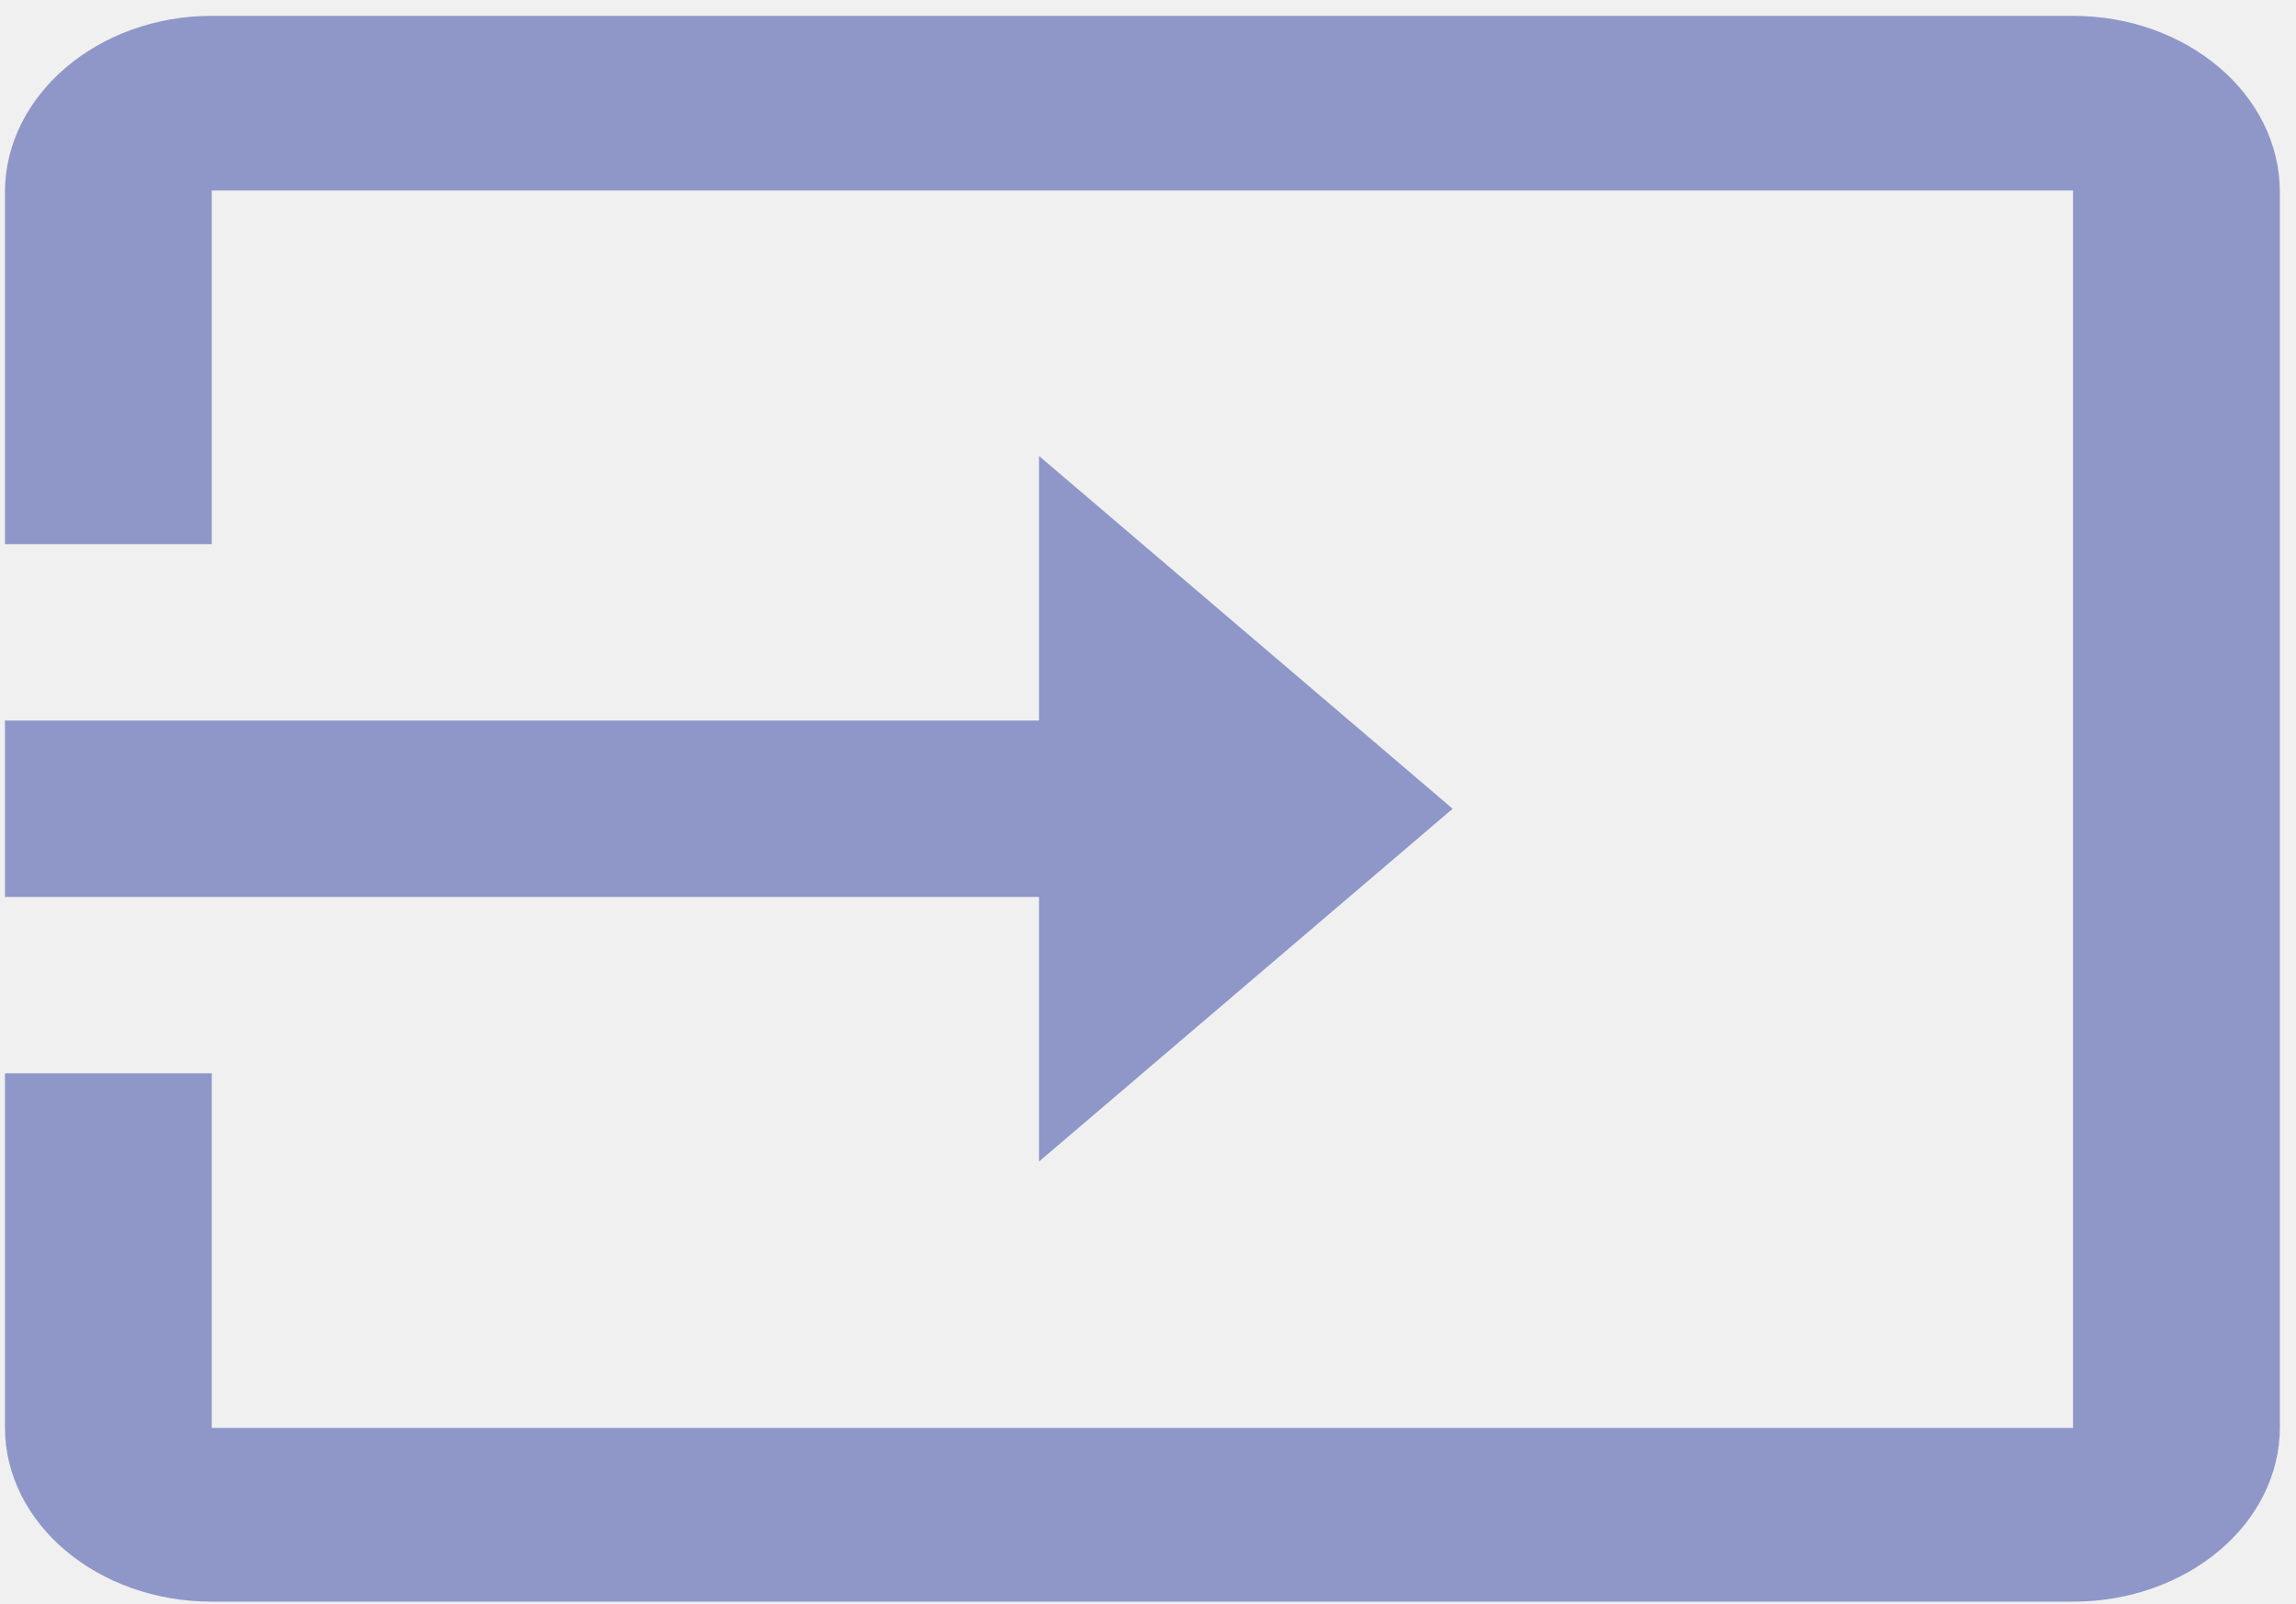
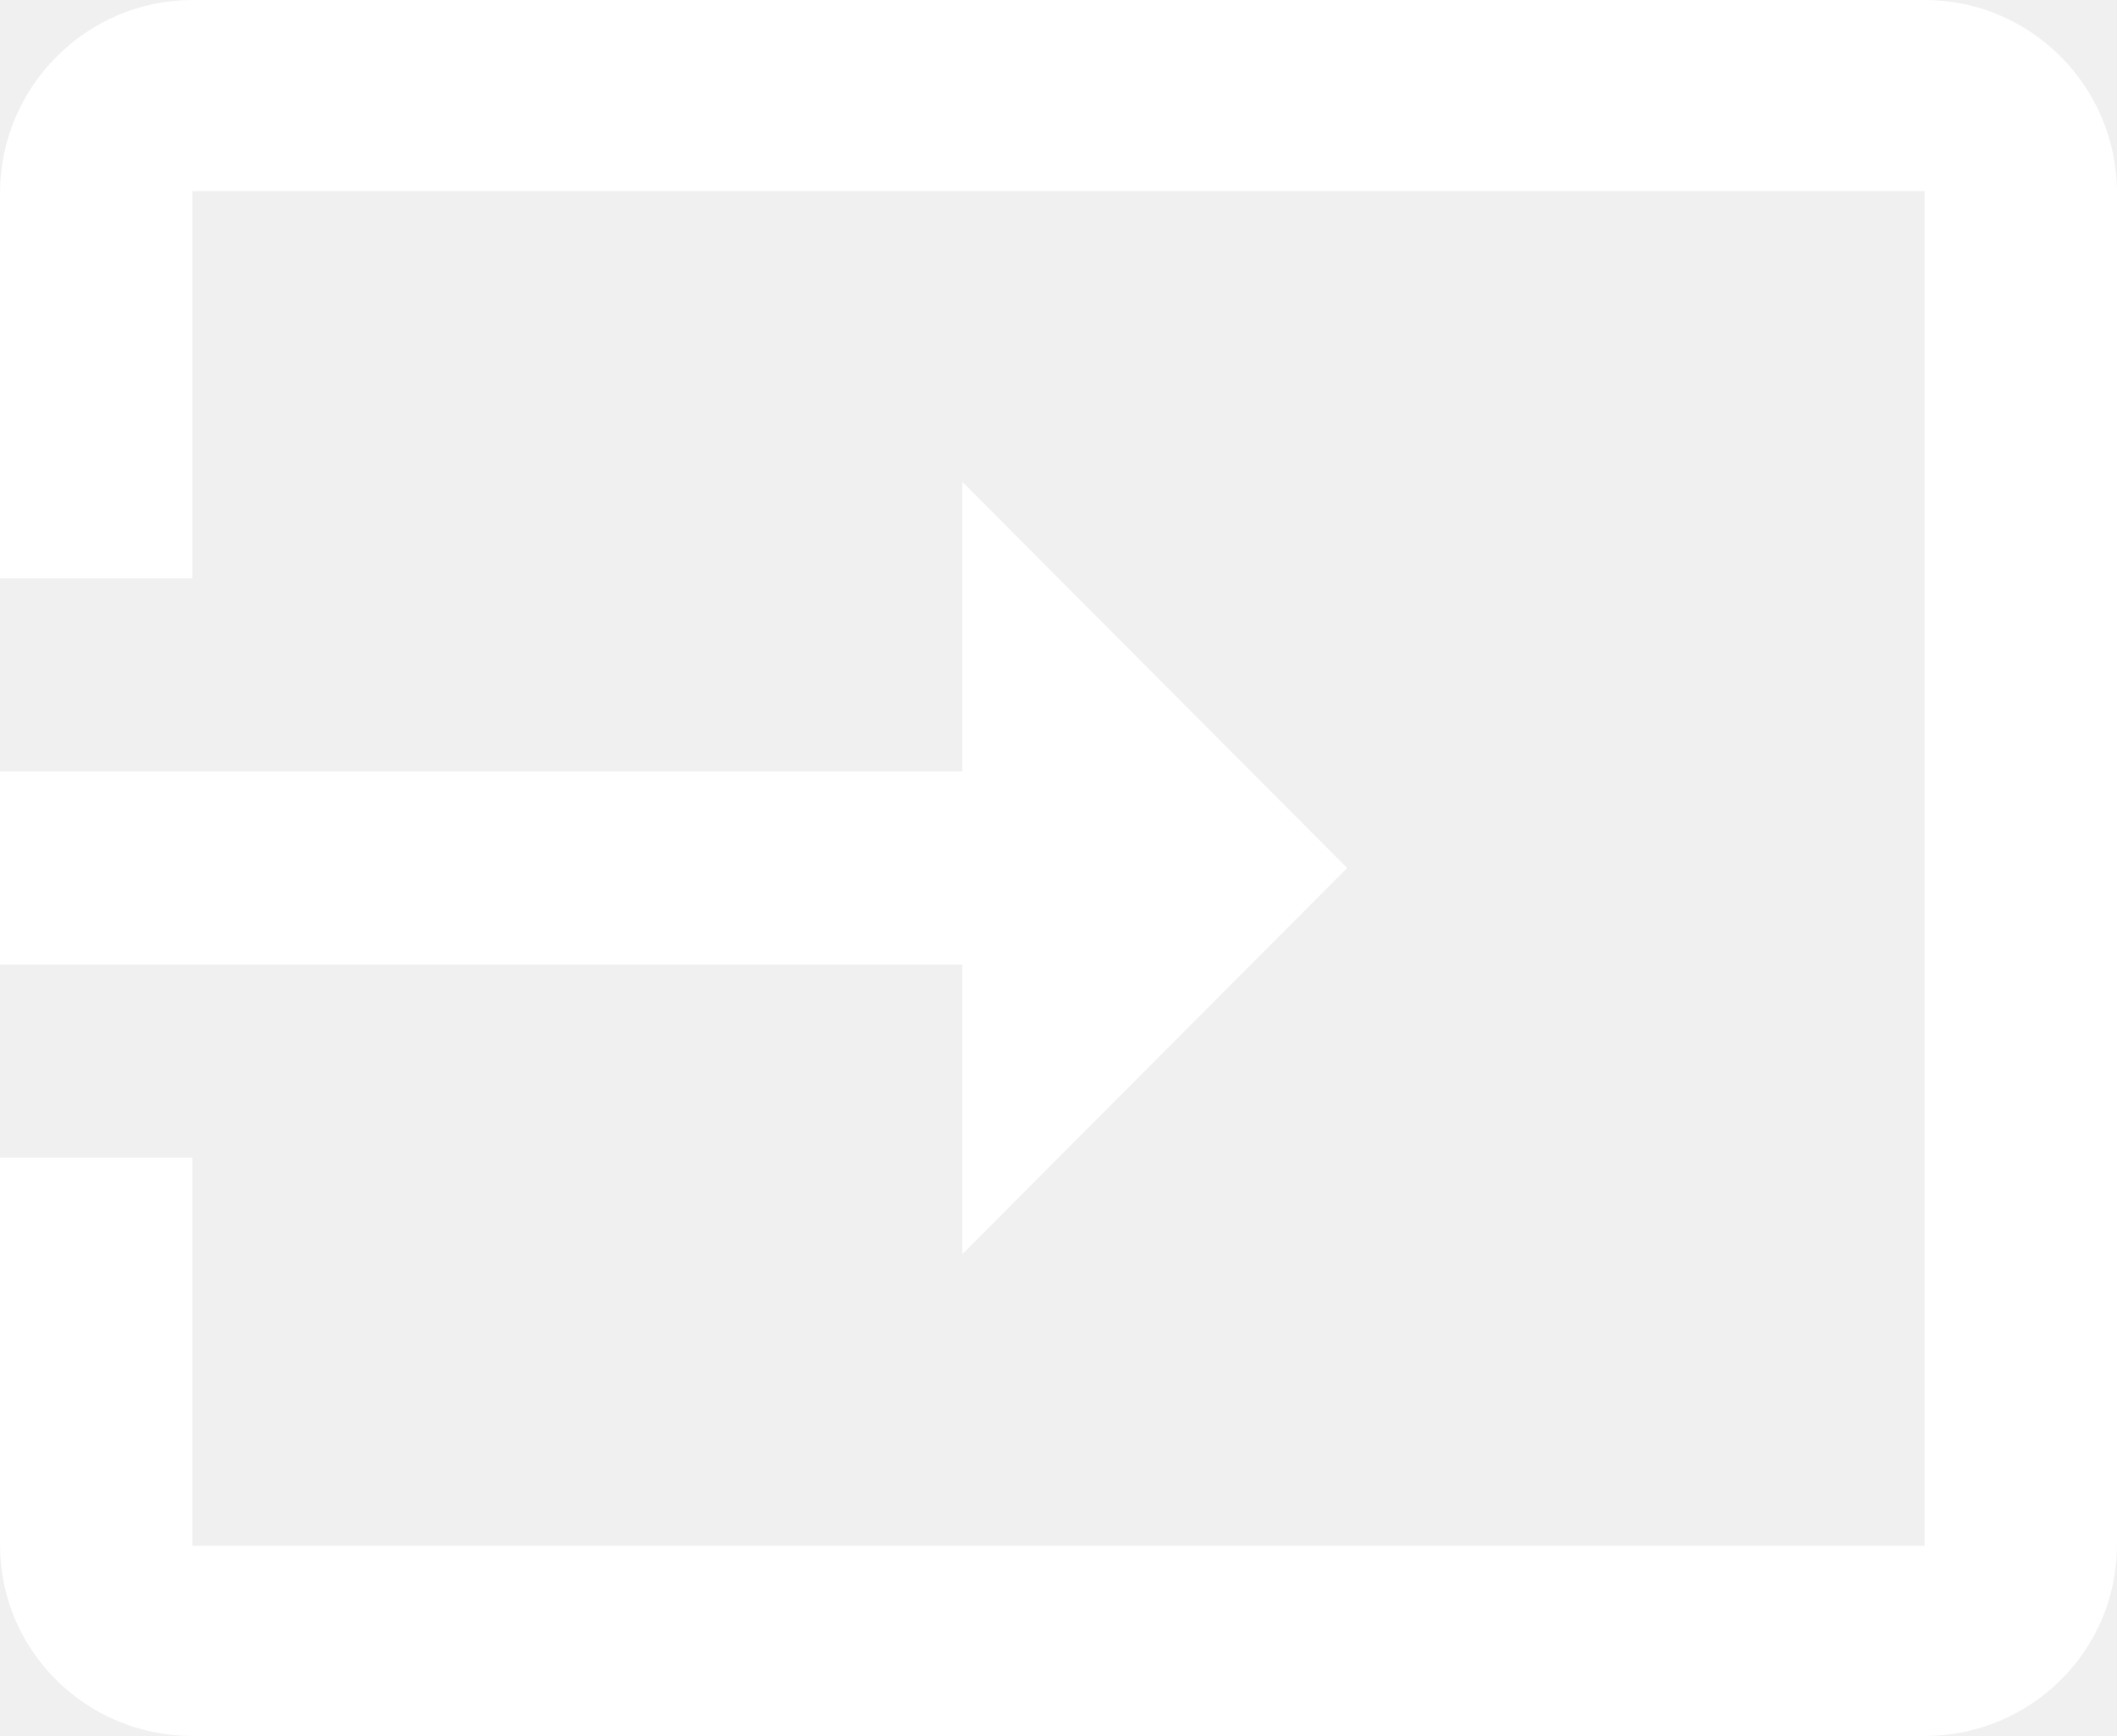
- <svg xmlns="http://www.w3.org/2000/svg" width="116" height="81" viewBox="0 0 116 81" fill="none">
-   <path d="M104.736 0.801H10.699C4.952 0.801 0.25 4.81 0.25 9.71V27.484H10.699V9.621H104.736V72.12H10.699V54.212H0.25V72.076C0.25 76.976 4.952 80.896 10.699 80.896H104.736C110.483 80.896 115.185 76.976 115.185 72.076V9.71C115.185 4.765 110.483 0.801 104.736 0.801V0.801ZM52.493 58.667L73.391 40.848L52.493 23.029V36.394H0.25V45.303H52.493V58.667Z" fill="#8E97C8" />
+ <svg xmlns="http://www.w3.org/2000/svg" width="150" height="123" viewBox="0 0 150 123" fill="none">
+   <path d="M136.364 0H13.636C6.136 0 0 6.157 0 13.682V40.977H13.636V13.545H136.364V109.523H13.636V82.023H0V109.455C0 116.98 6.136 123 13.636 123H136.364C143.864 123 150 116.98 150 109.455V13.682C150 6.088 143.864 0 136.364 0ZM68.182 88.864L95.454 61.5L68.182 34.136V54.659H0V68.341H68.182V88.864Z" fill="white" />
</svg>
